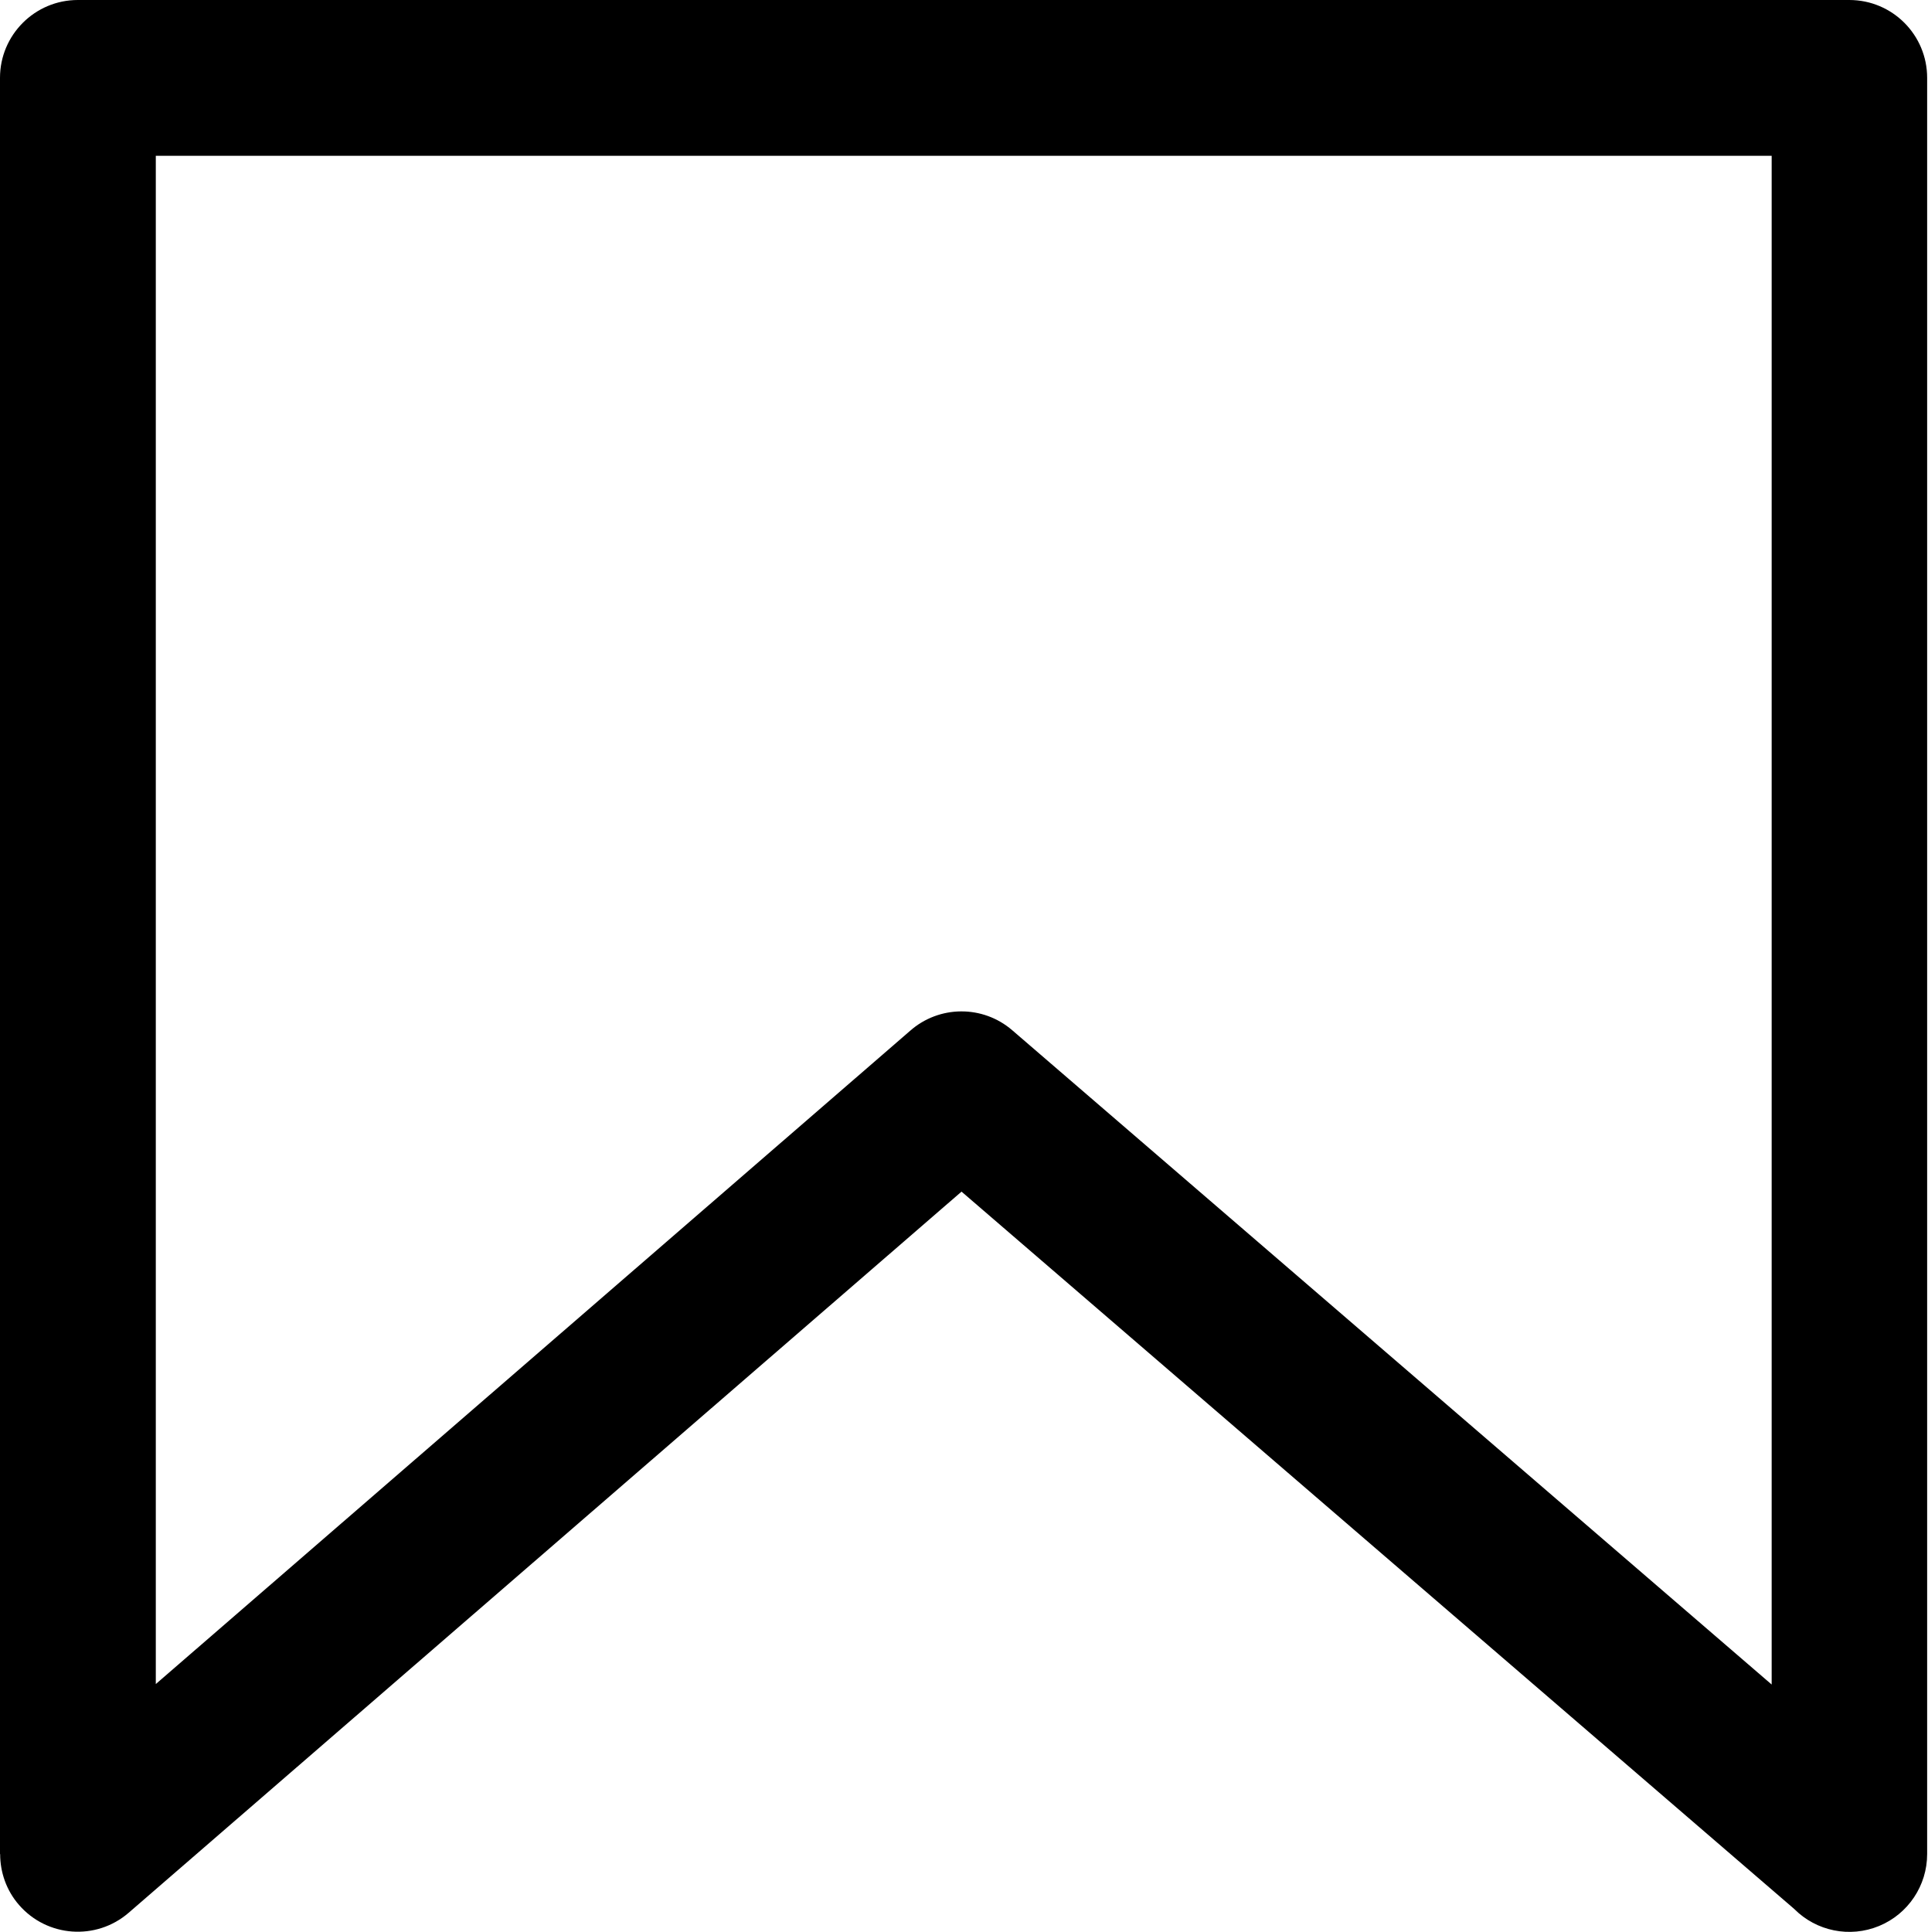
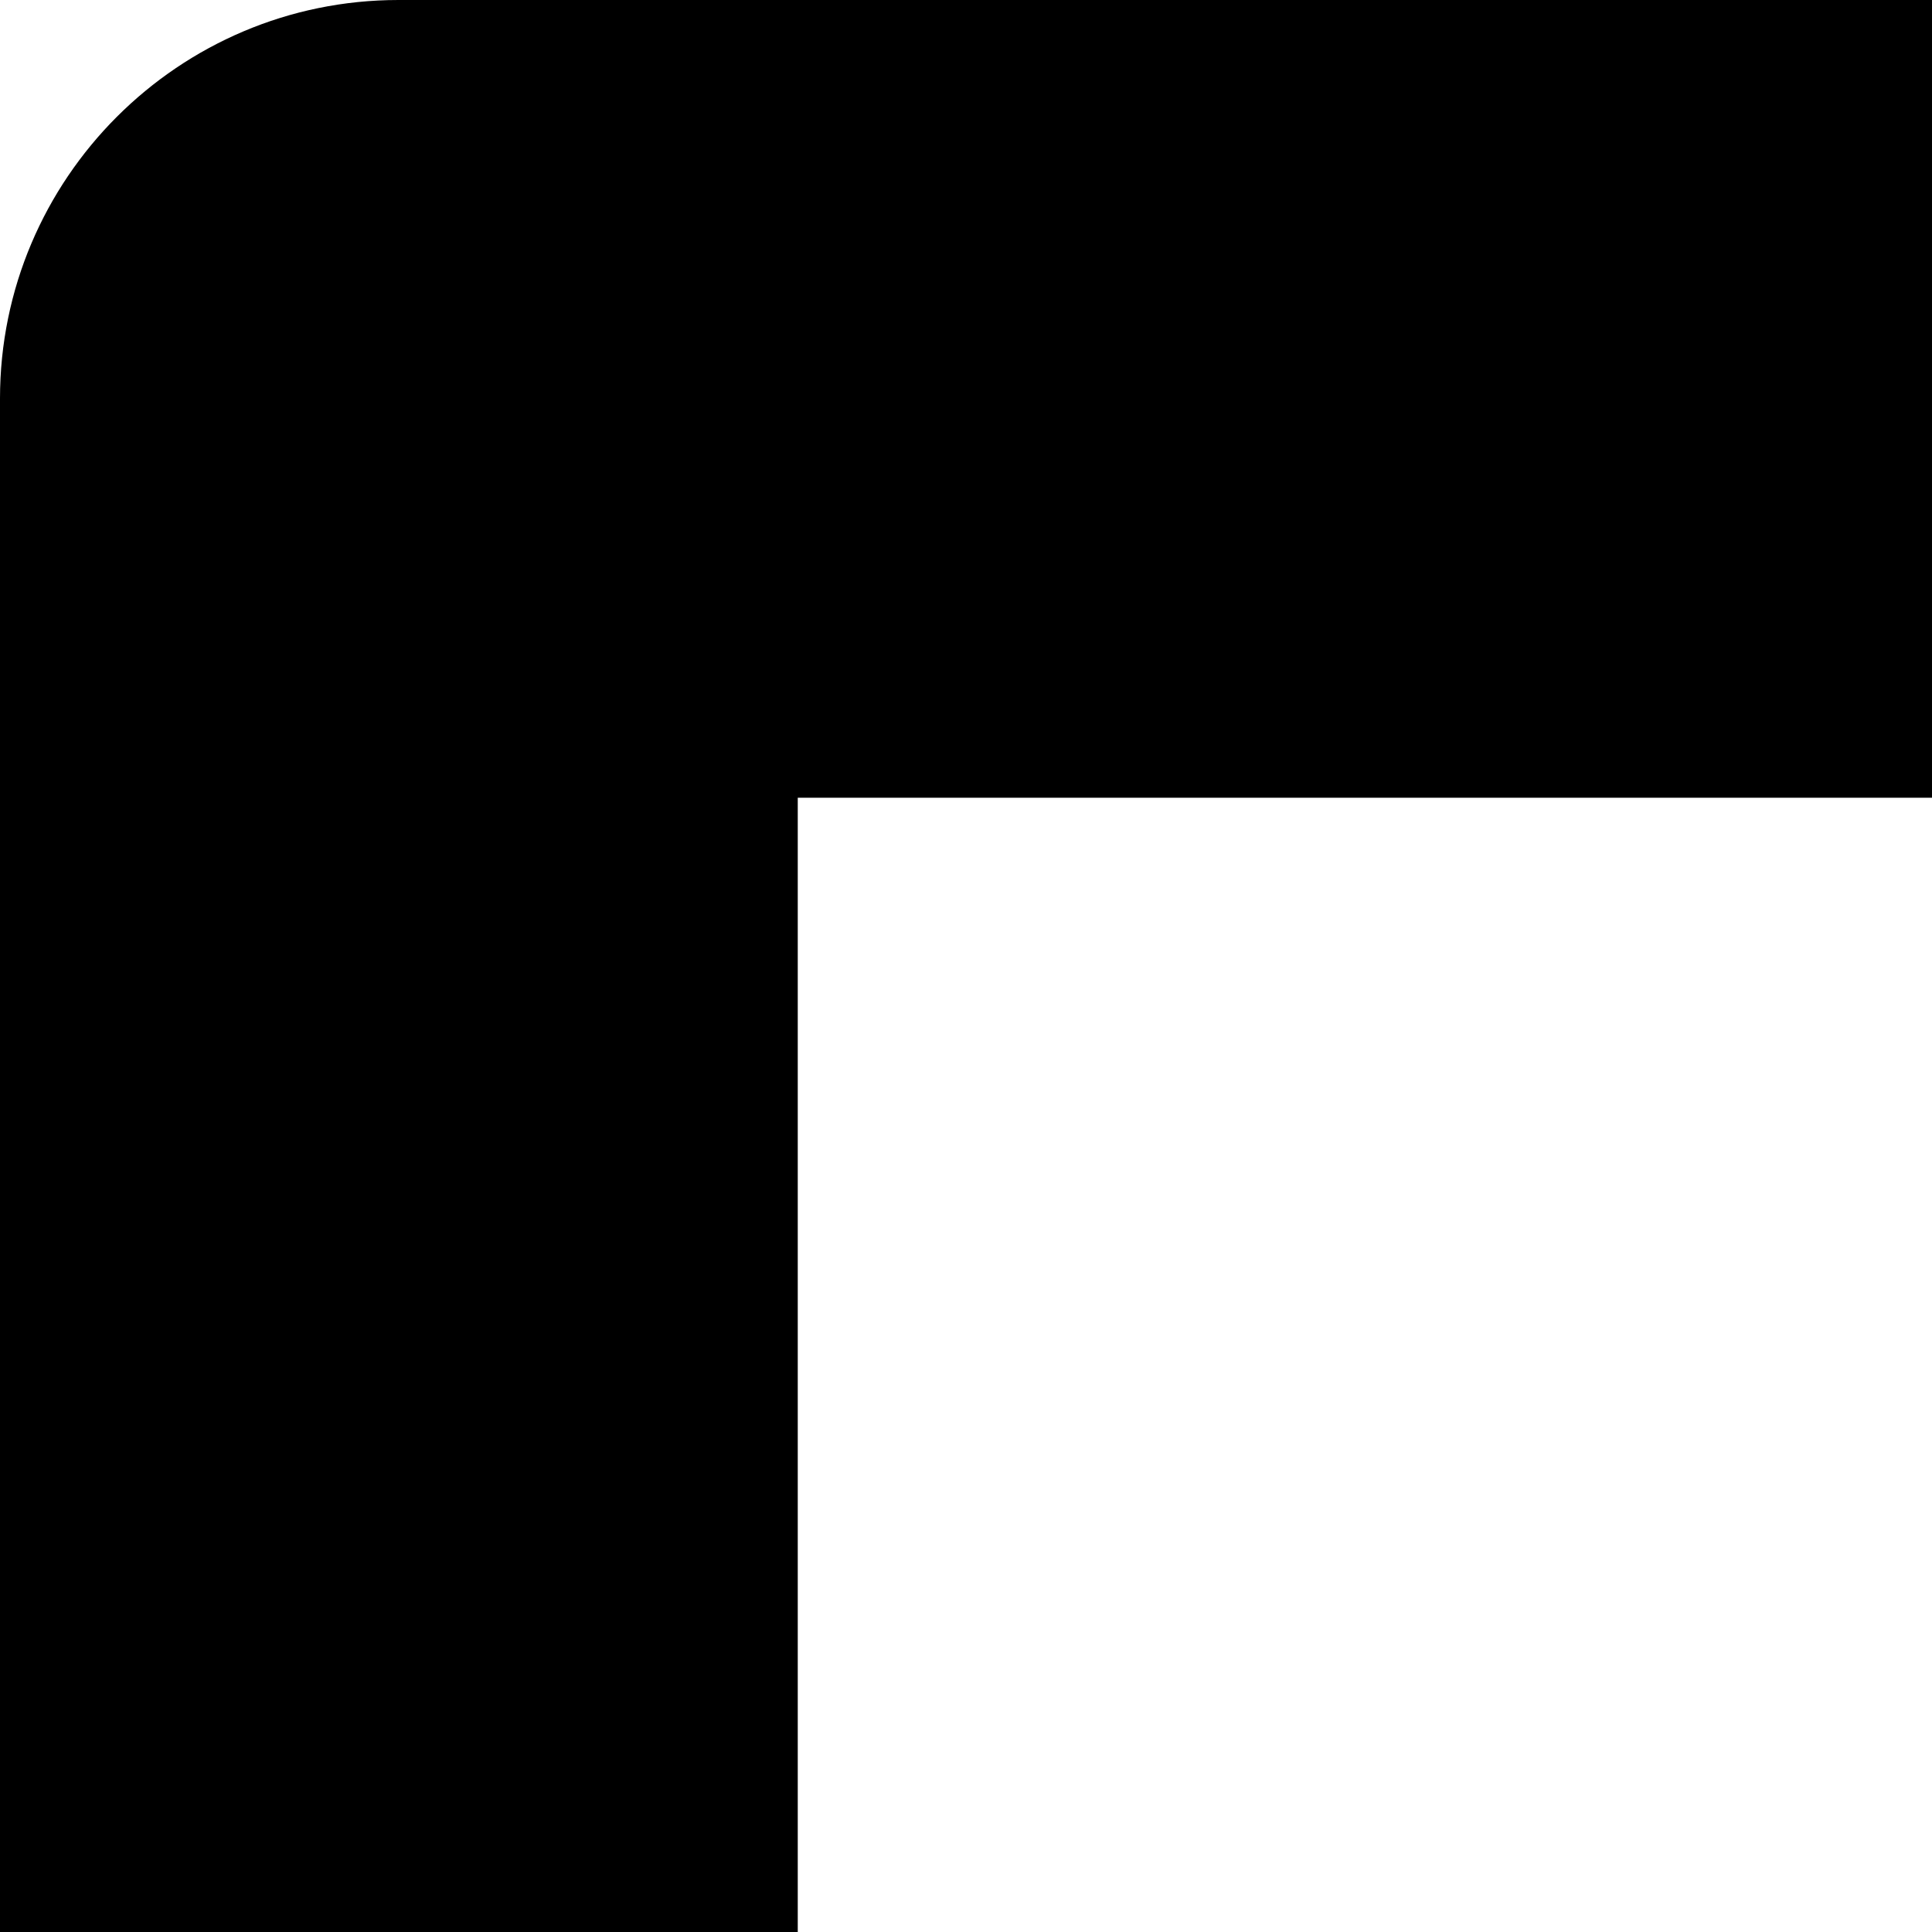
- <svg xmlns="http://www.w3.org/2000/svg" viewBox="0 0 122.59 122.88" style="enable-background:new 0 0 122.59 122.88" xml:space="preserve">
+ <svg xmlns="http://www.w3.org/2000/svg" viewBox="0 0 24 24" style="enable-background:new 0 0 122.59 122.88" xml:space="preserve">
  <path d="M4.95 0h112.68c2.74 0 4.95 2.22 4.95 4.95v112.97a4.948 4.948 0 0 1-8.46 3.49L61.16 75.79 8.18 121.66a4.95 4.95 0 0 1-6.97-.5c-.81-.93-1.2-2.09-1.2-3.23H0V4.95C0 2.22 2.22 0 4.95 0zm107.73 9.91H9.91v97.2l47.97-41.54a4.944 4.944 0 0 1 6.51-.04l48.3 41.61V9.91h-.01z" />
</svg>
